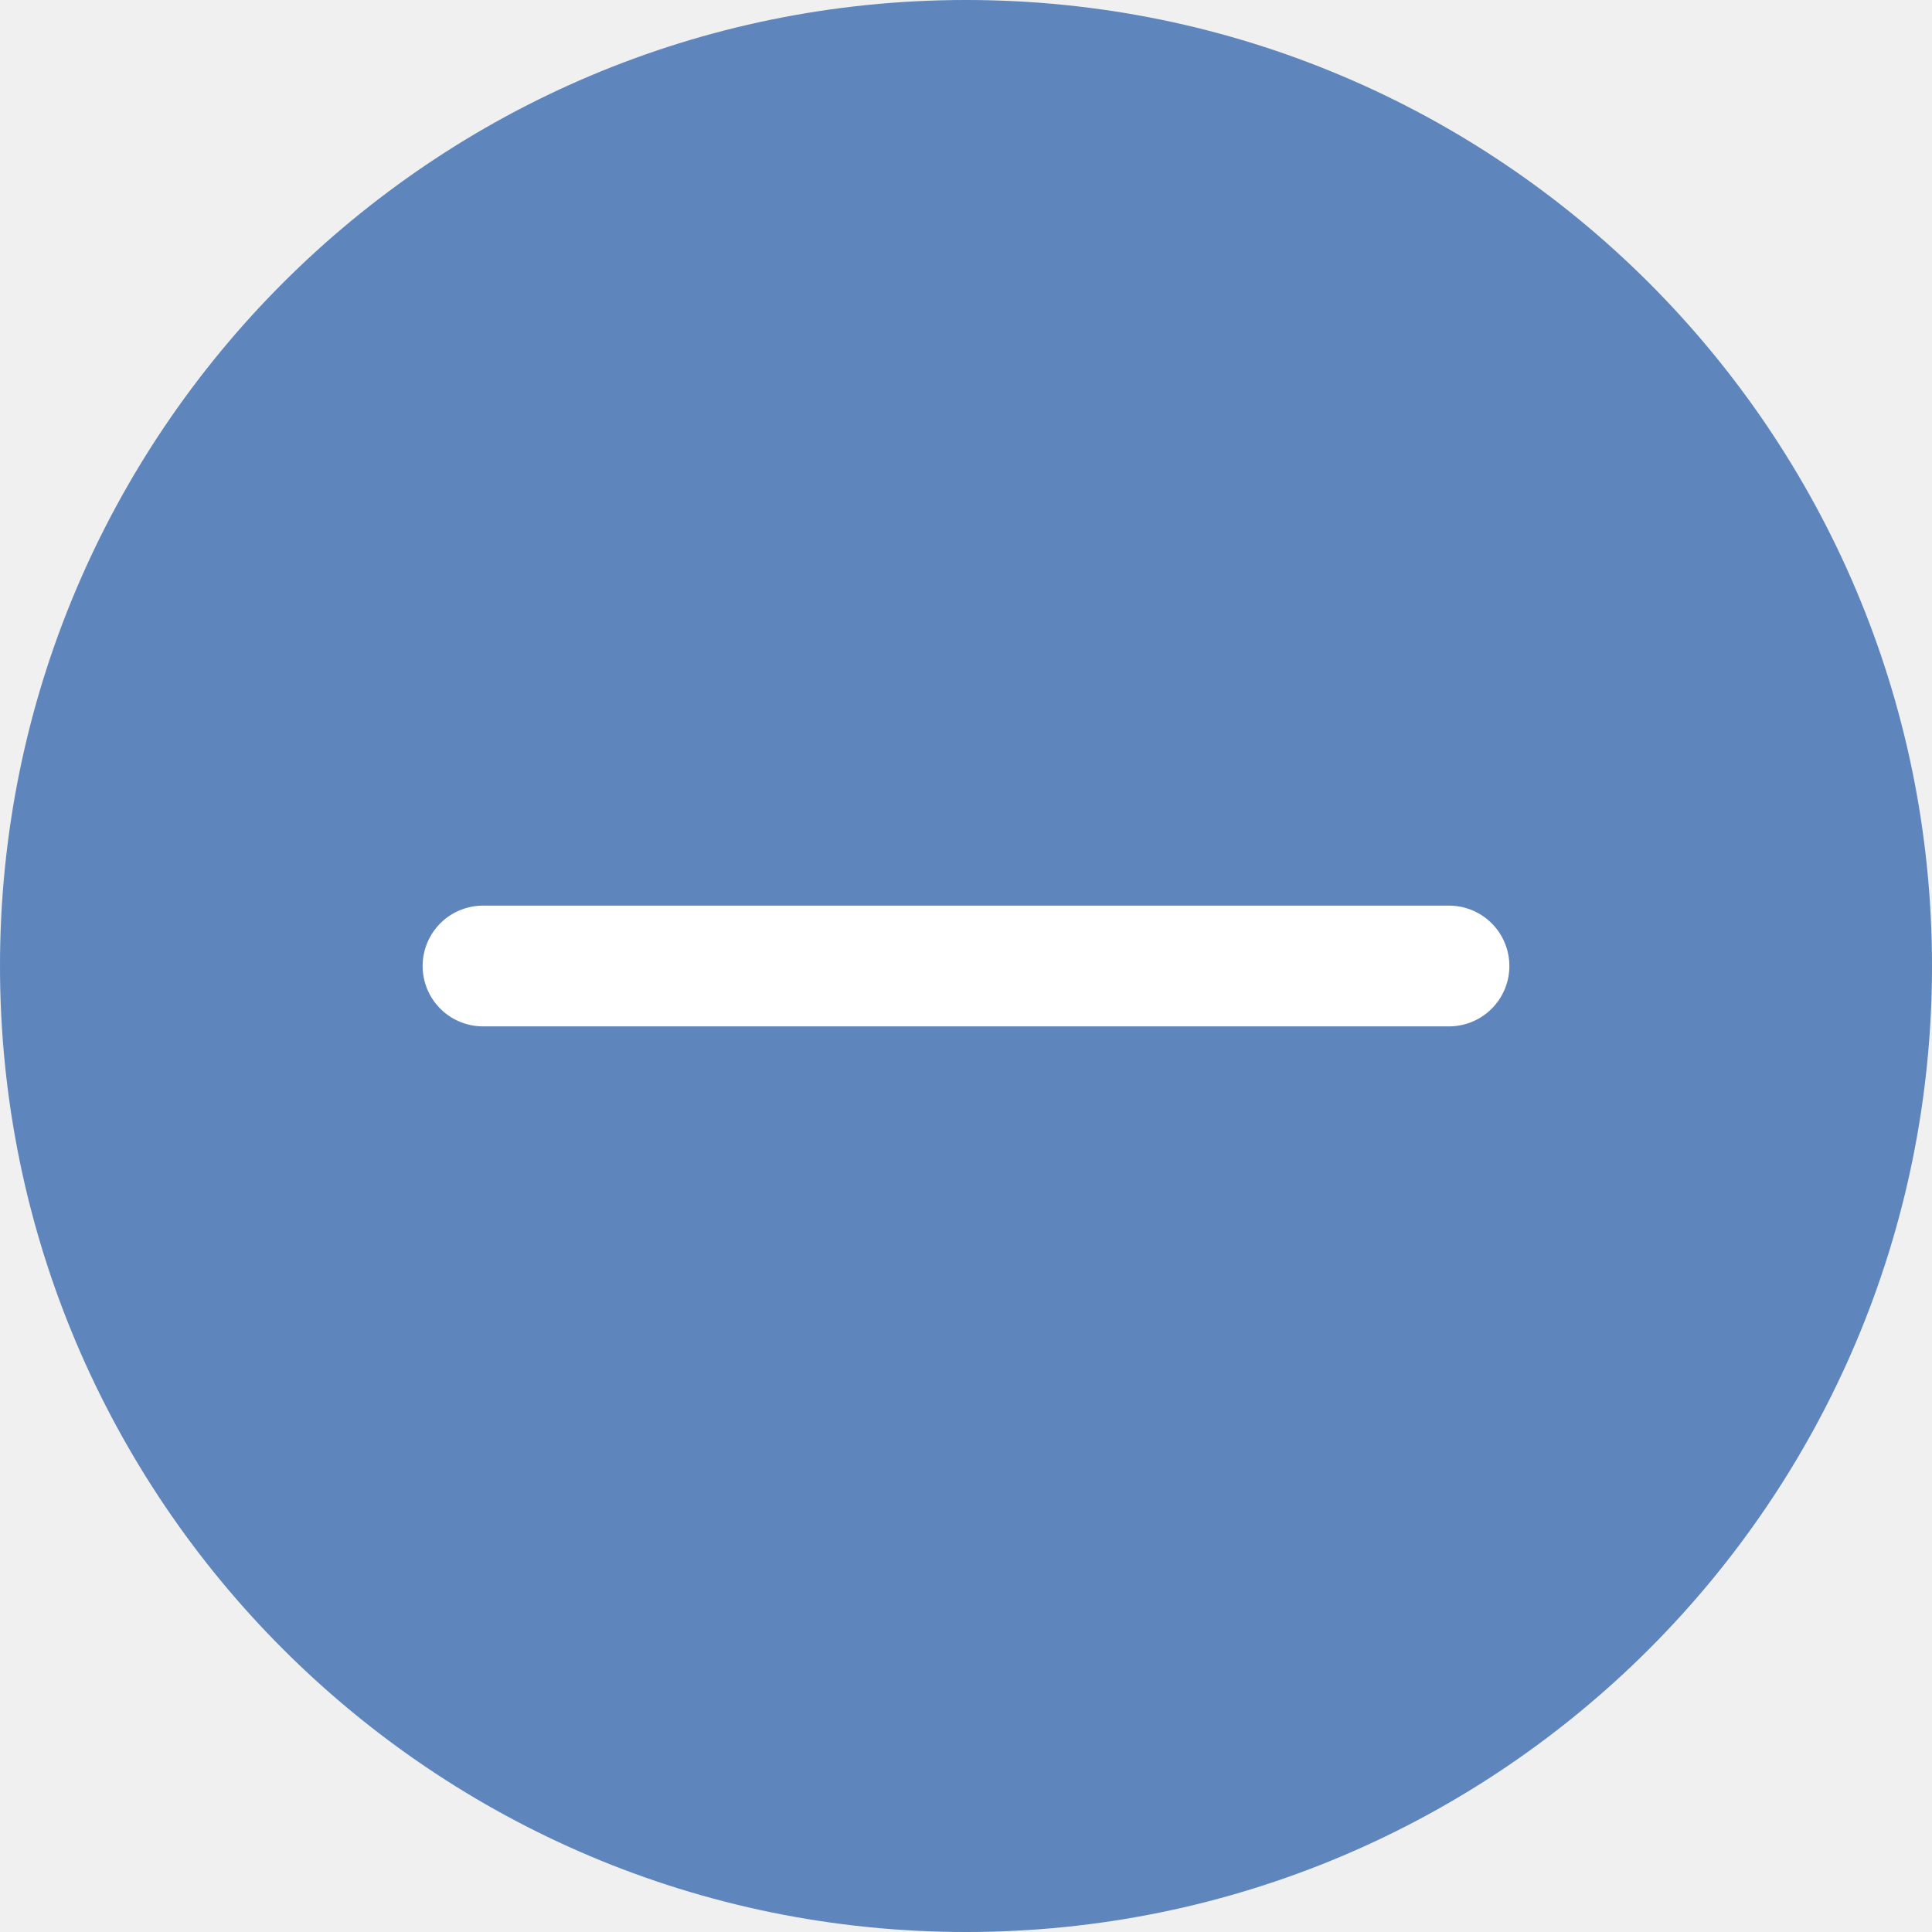
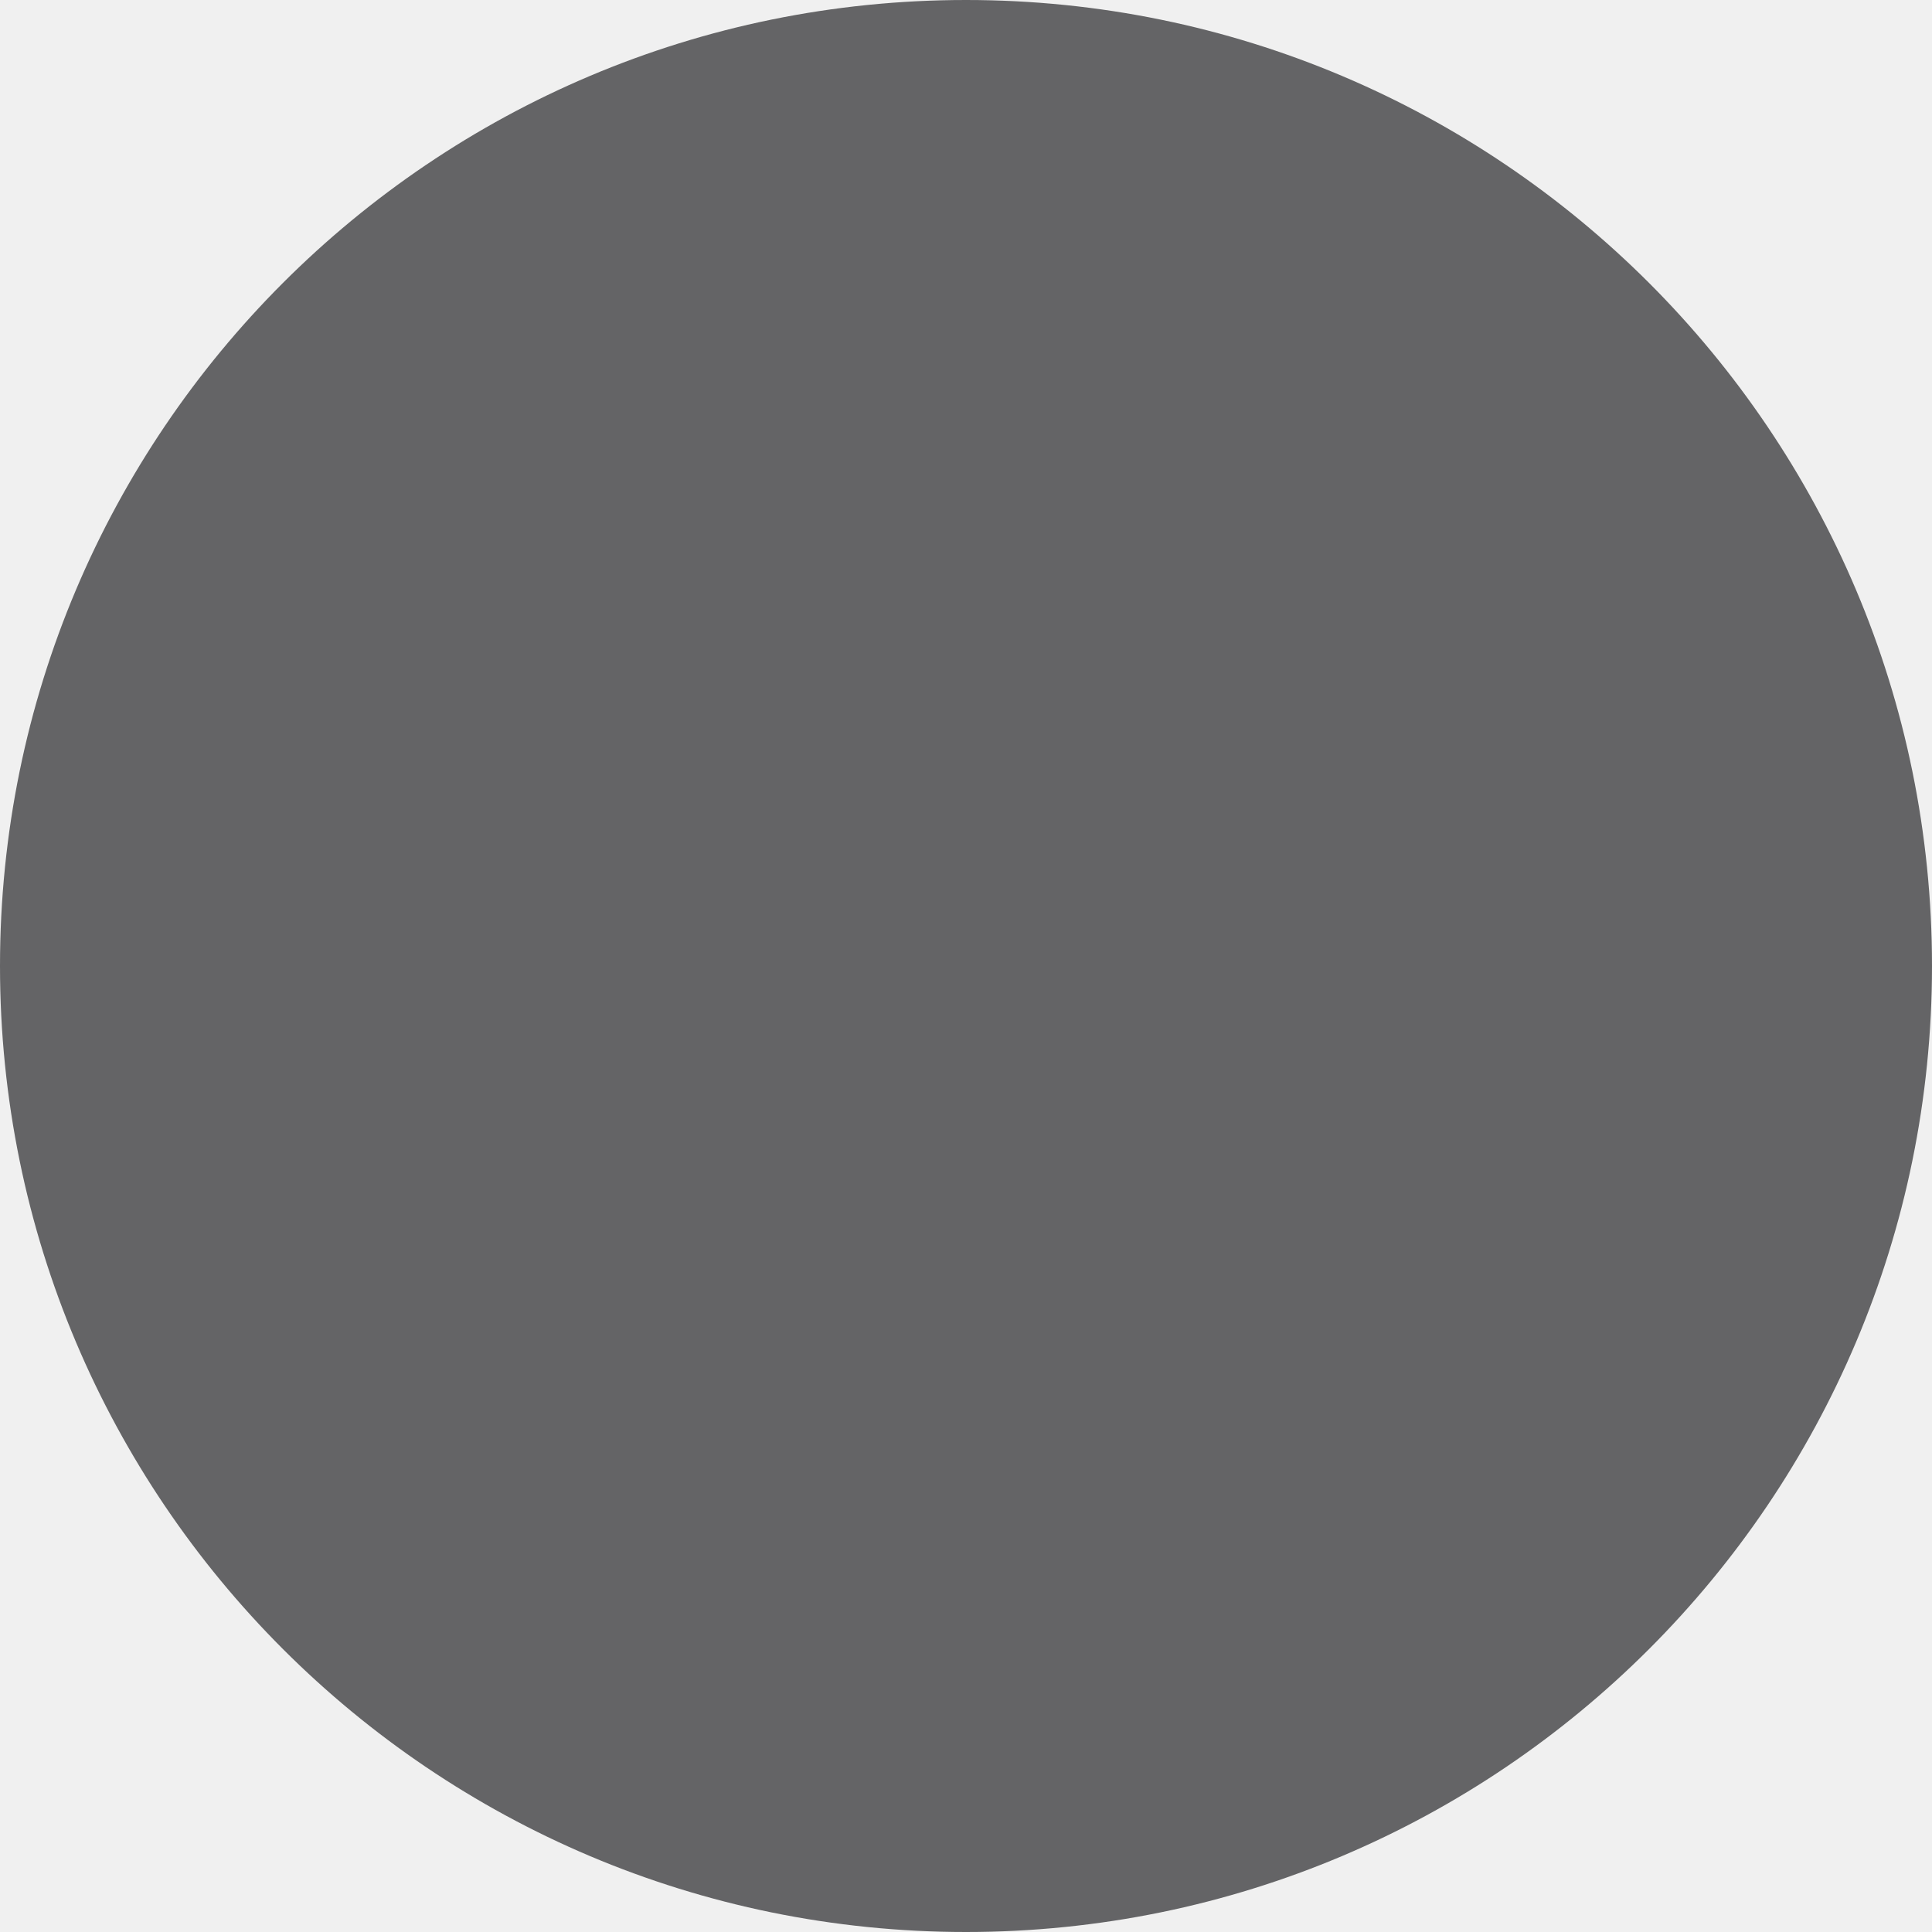
<svg xmlns="http://www.w3.org/2000/svg" width="24" height="24" viewBox="0 0 24 24" fill="none">
  <g clip-path="url(#clip0_2115_51)">
-     <circle cx="12" cy="12" r="12" fill="#5E85BC" />
-     <path d="M6 12H18" stroke="white" stroke-width="1.5" stroke-linecap="round" />
+     <circle cx="12" cy="12" r="12" fill="#646466" />
+     <path d="M6 12H18" stroke="#646466" stroke-width="1.5" stroke-linecap="round" />
  </g>
  <defs>
    <clipPath id="clip0_2115_51">
      <rect width="24" height="24" fill="white" />
    </clipPath>
  </defs>
</svg>
